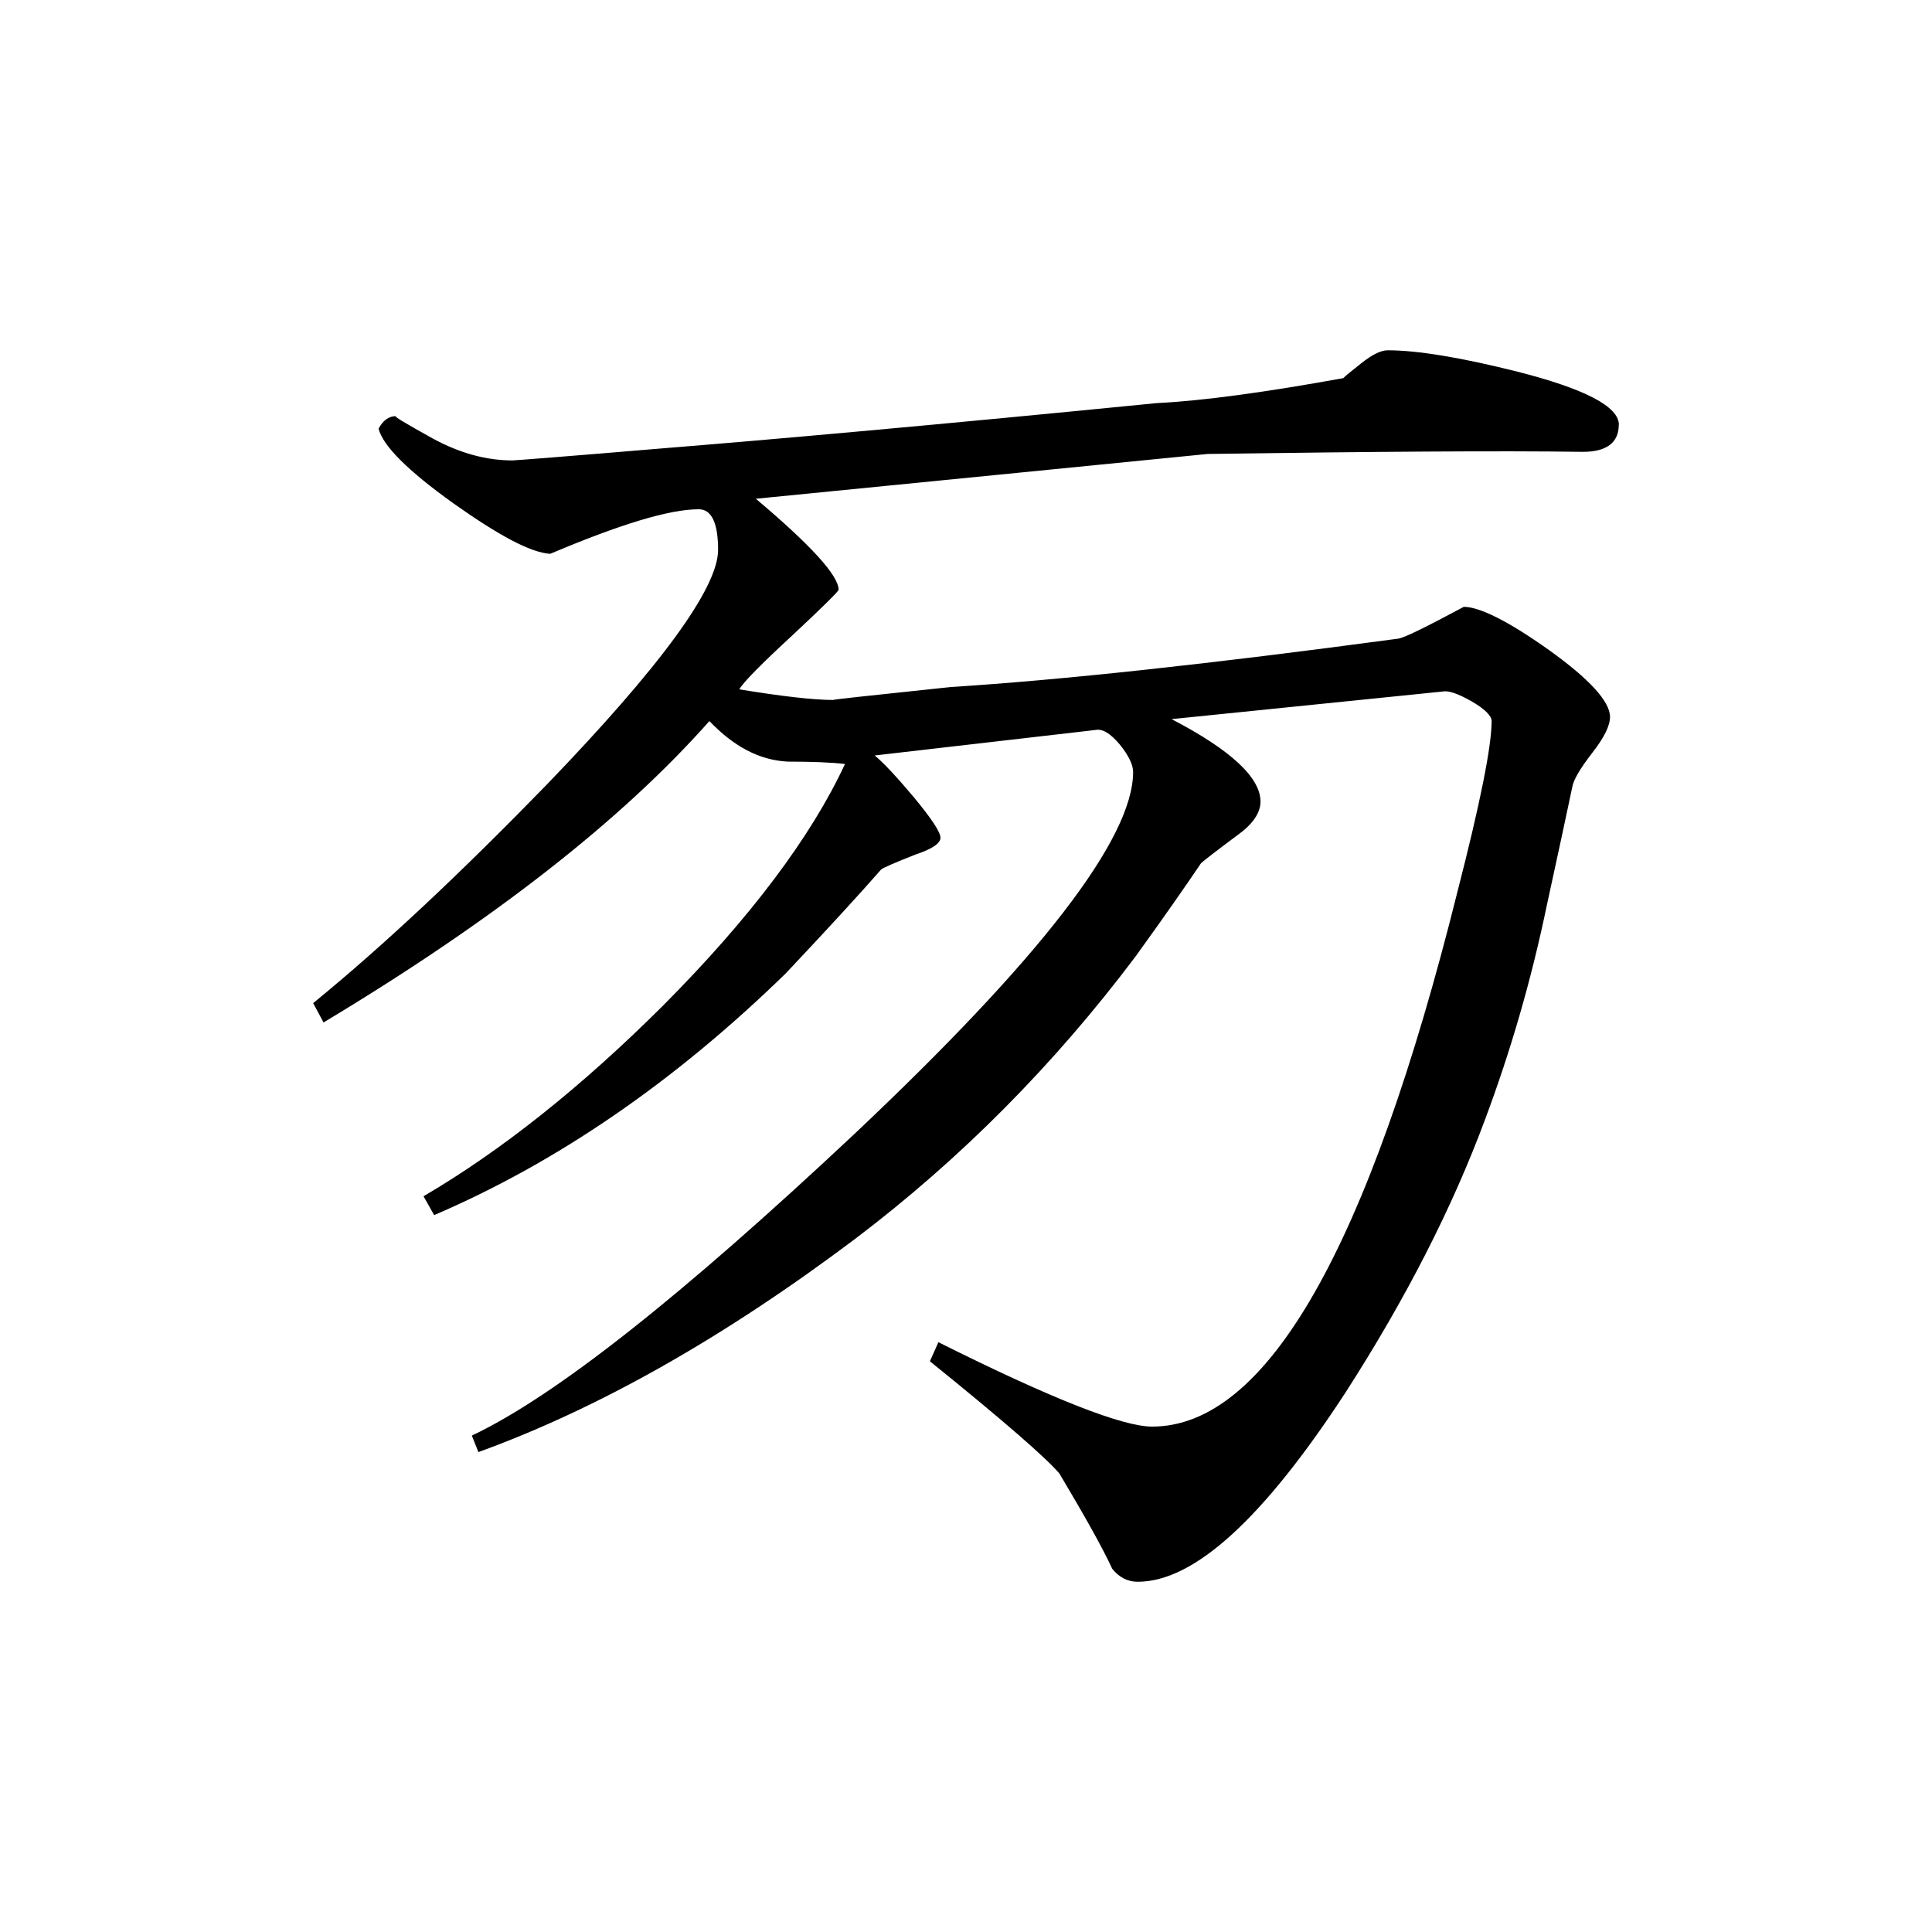
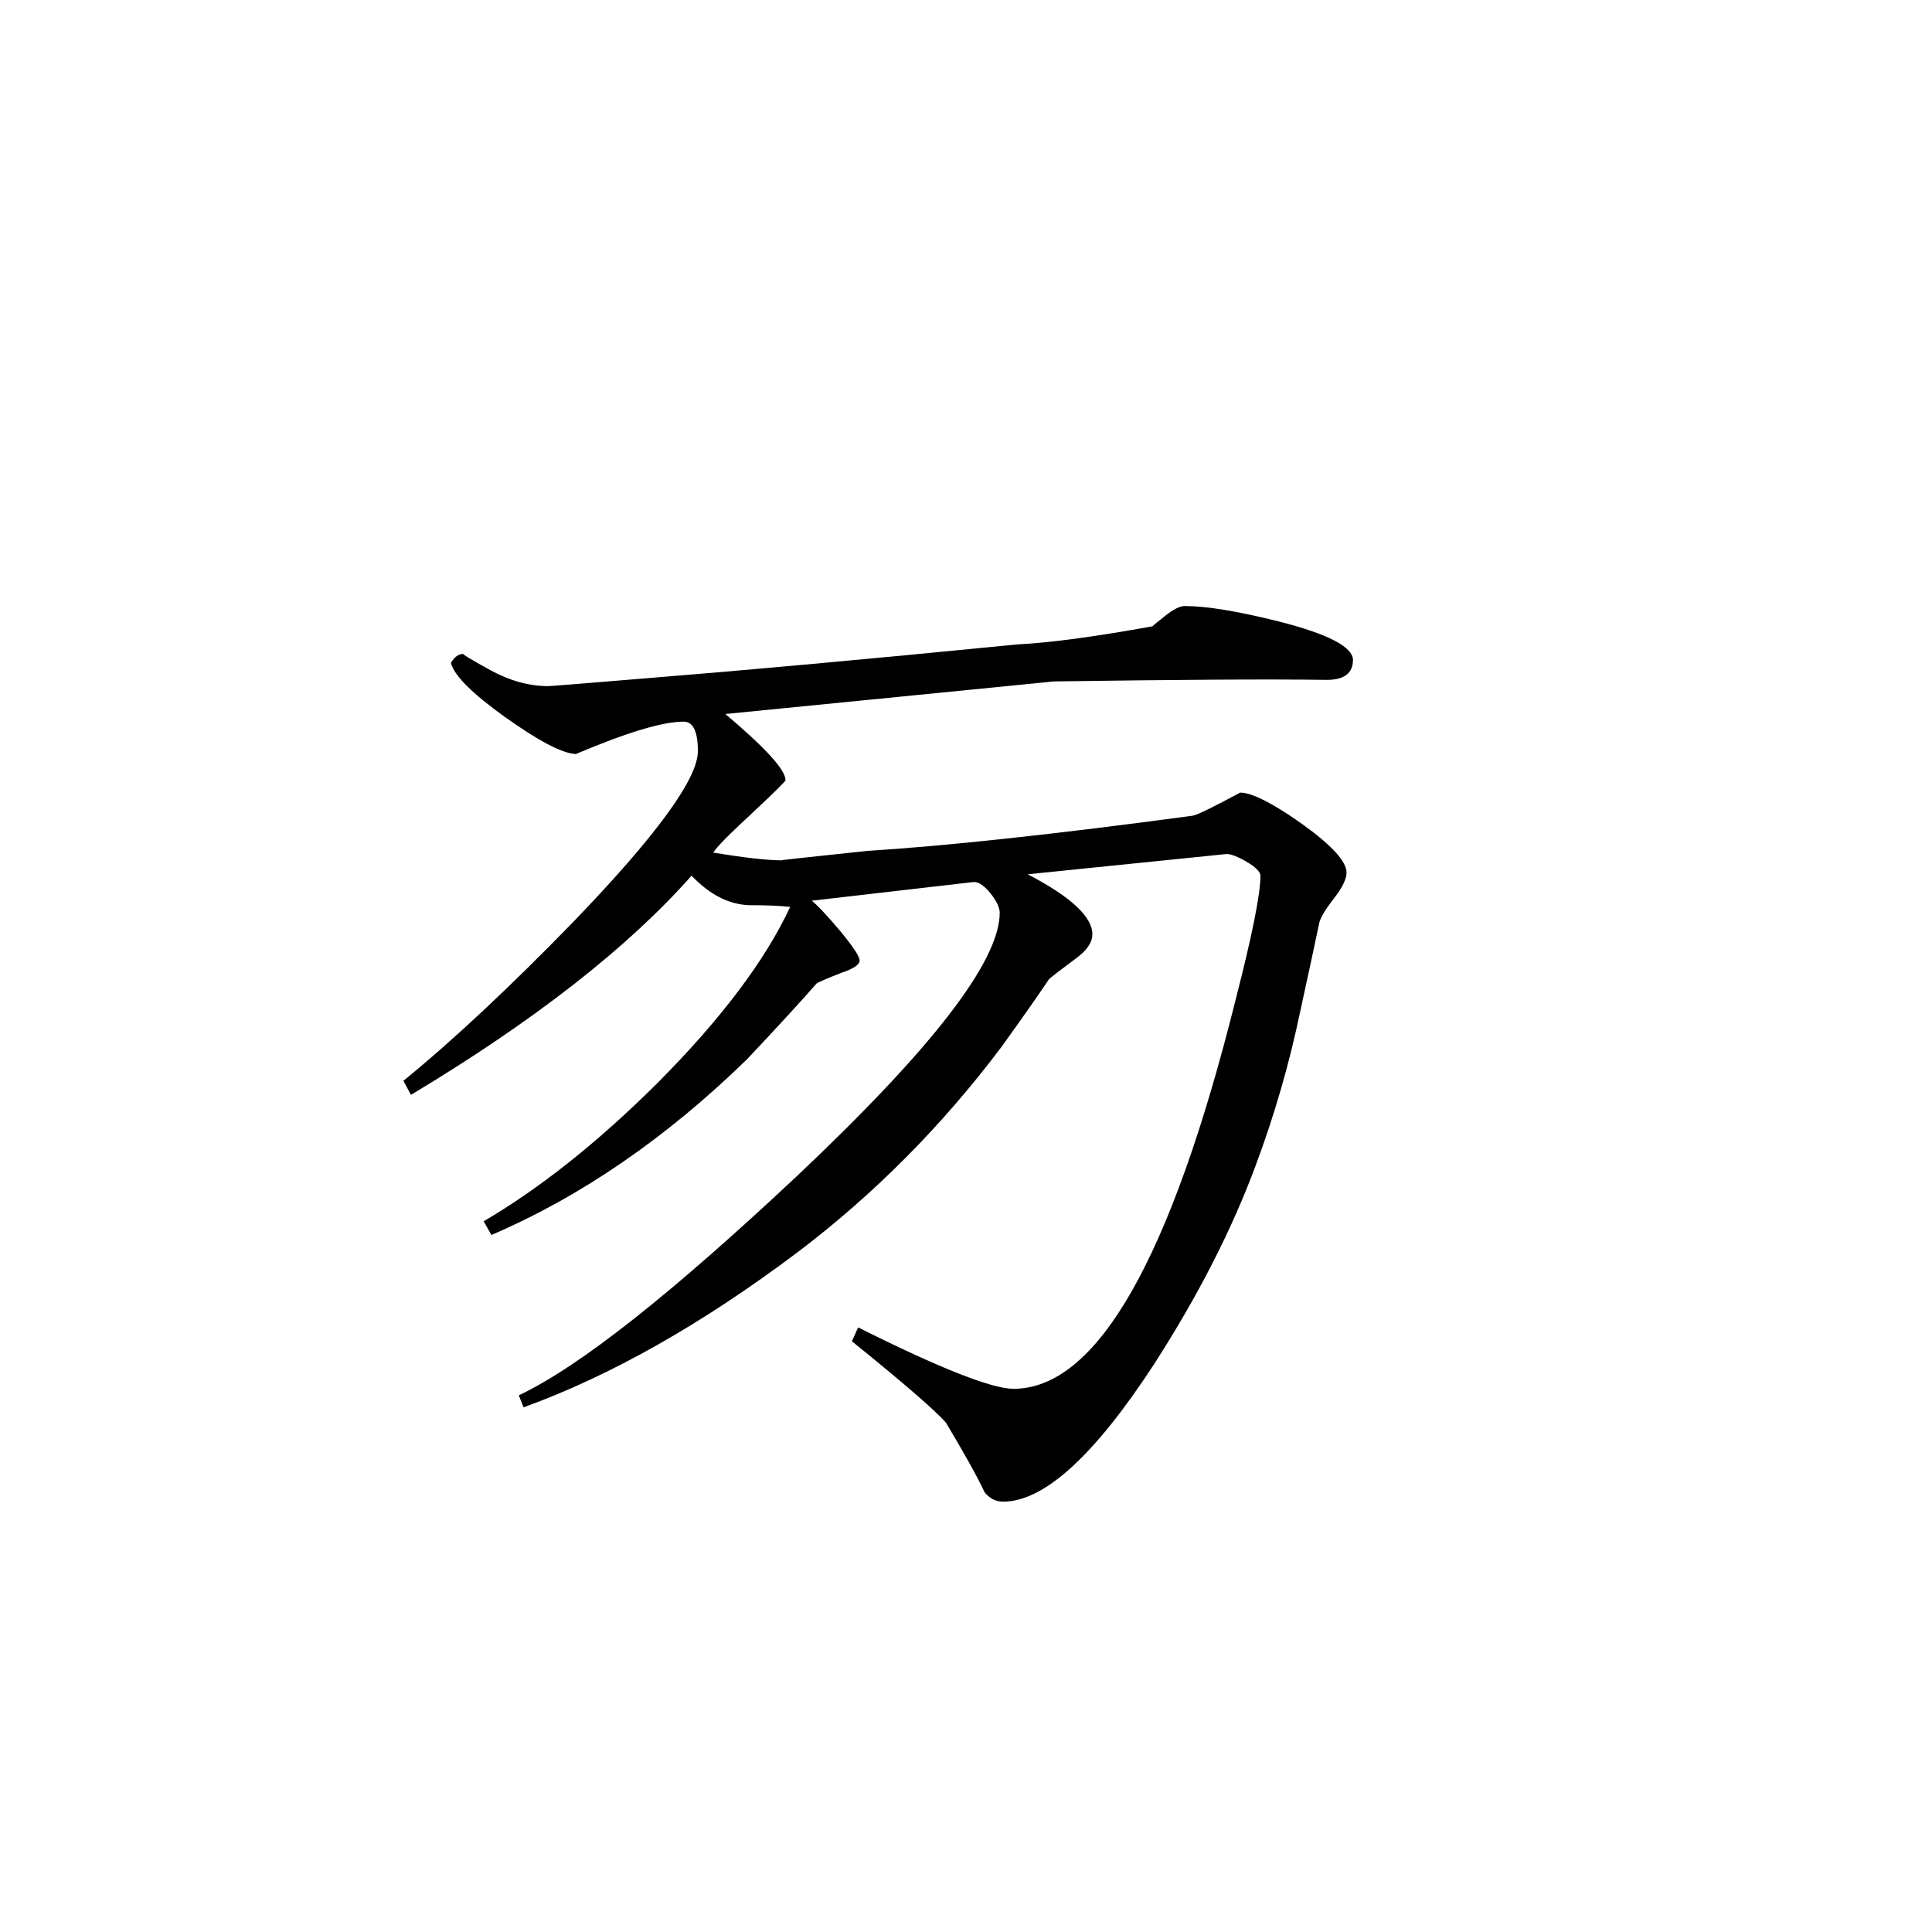
- <svg xmlns="http://www.w3.org/2000/svg" viewBox="4 4 32 32">
+ <svg xmlns="http://www.w3.org/2000/svg" viewBox="0 -4 44 44">
  <path d="m30.812 11.035c0 .297-.203.449-.594.449-1.387-.02-3.457-.004-6.215.035-1.664.164-4.156.414-7.484.742.914.77 1.371 1.273 1.371 1.508 0 .023-.254.277-.77.758-.512.473-.809.773-.875.891.695.113 1.223.176 1.57.176-.113 0 .539-.066 1.934-.215 1.801-.113 4.277-.379 7.41-.801.117-.02.48-.203 1.086-.527.258 0 .734.234 1.41.715.676.484 1.012.855 1.012 1.109 0 .141-.094.34-.297.598-.199.258-.309.445-.328.562-.094.445-.234 1.102-.422 1.961-.258 1.242-.602 2.422-1.023 3.547-.539 1.453-1.305 2.957-2.312 4.523-1.363 2.09-2.508 3.133-3.441 3.133-.168 0-.309-.074-.422-.215-.16-.348-.457-.875-.875-1.578-.215-.254-.926-.875-2.145-1.859l.141-.316c1.875.938 3.051 1.398 3.539 1.398 1.898 0 3.586-2.953 5.062-8.875.371-1.445.562-2.391.562-2.812 0-.086-.117-.203-.336-.328-.227-.129-.383-.18-.477-.16l-4.488.457c.984.512 1.473.969 1.473 1.367 0 .188-.133.379-.391.562-.348.258-.547.414-.594.457-.234.348-.598.871-1.086 1.547-1.355 1.801-2.902 3.355-4.633 4.668-2.18 1.641-4.266 2.82-6.25 3.539l-.109-.273c1.387-.656 3.484-2.32 6.324-4.984 3.082-2.906 4.629-4.902 4.629-6.008 0-.113-.07-.27-.223-.457-.156-.184-.285-.262-.402-.238l-3.656.422c.141.113.359.348.652.695.293.355.438.574.438.668s-.141.188-.422.281c-.355.141-.535.219-.562.246-.348.398-.875.973-1.578 1.719-1.848 1.801-3.793 3.133-5.824 4.004l-.176-.312c1.285-.754 2.605-1.801 3.969-3.16 1.441-1.449 2.449-2.789 3.012-4-.234-.027-.547-.039-.945-.039-.473-.023-.898-.25-1.301-.672-1.453 1.641-3.582 3.305-6.391 4.992l-.172-.32c1.172-.957 2.453-2.164 3.863-3.613 1.898-1.969 2.844-3.266 2.844-3.895 0-.445-.109-.672-.32-.672-.492 0-1.305.25-2.461.738-.328-.02-.859-.309-1.609-.84-.75-.539-1.16-.945-1.234-1.234.074-.133.168-.207.289-.207-.047 0 .16.121.609.371.461.25.898.363 1.32.363.043 0 .891-.066 2.523-.203 1.801-.145 4.52-.387 8.145-.746.777-.039 1.801-.18 3.094-.414.02-.027.125-.109.297-.246.176-.141.324-.215.438-.215.488 0 1.203.117 2.141.352 1.121.285 1.688.578 1.688.883zm0 0" />
</svg>
